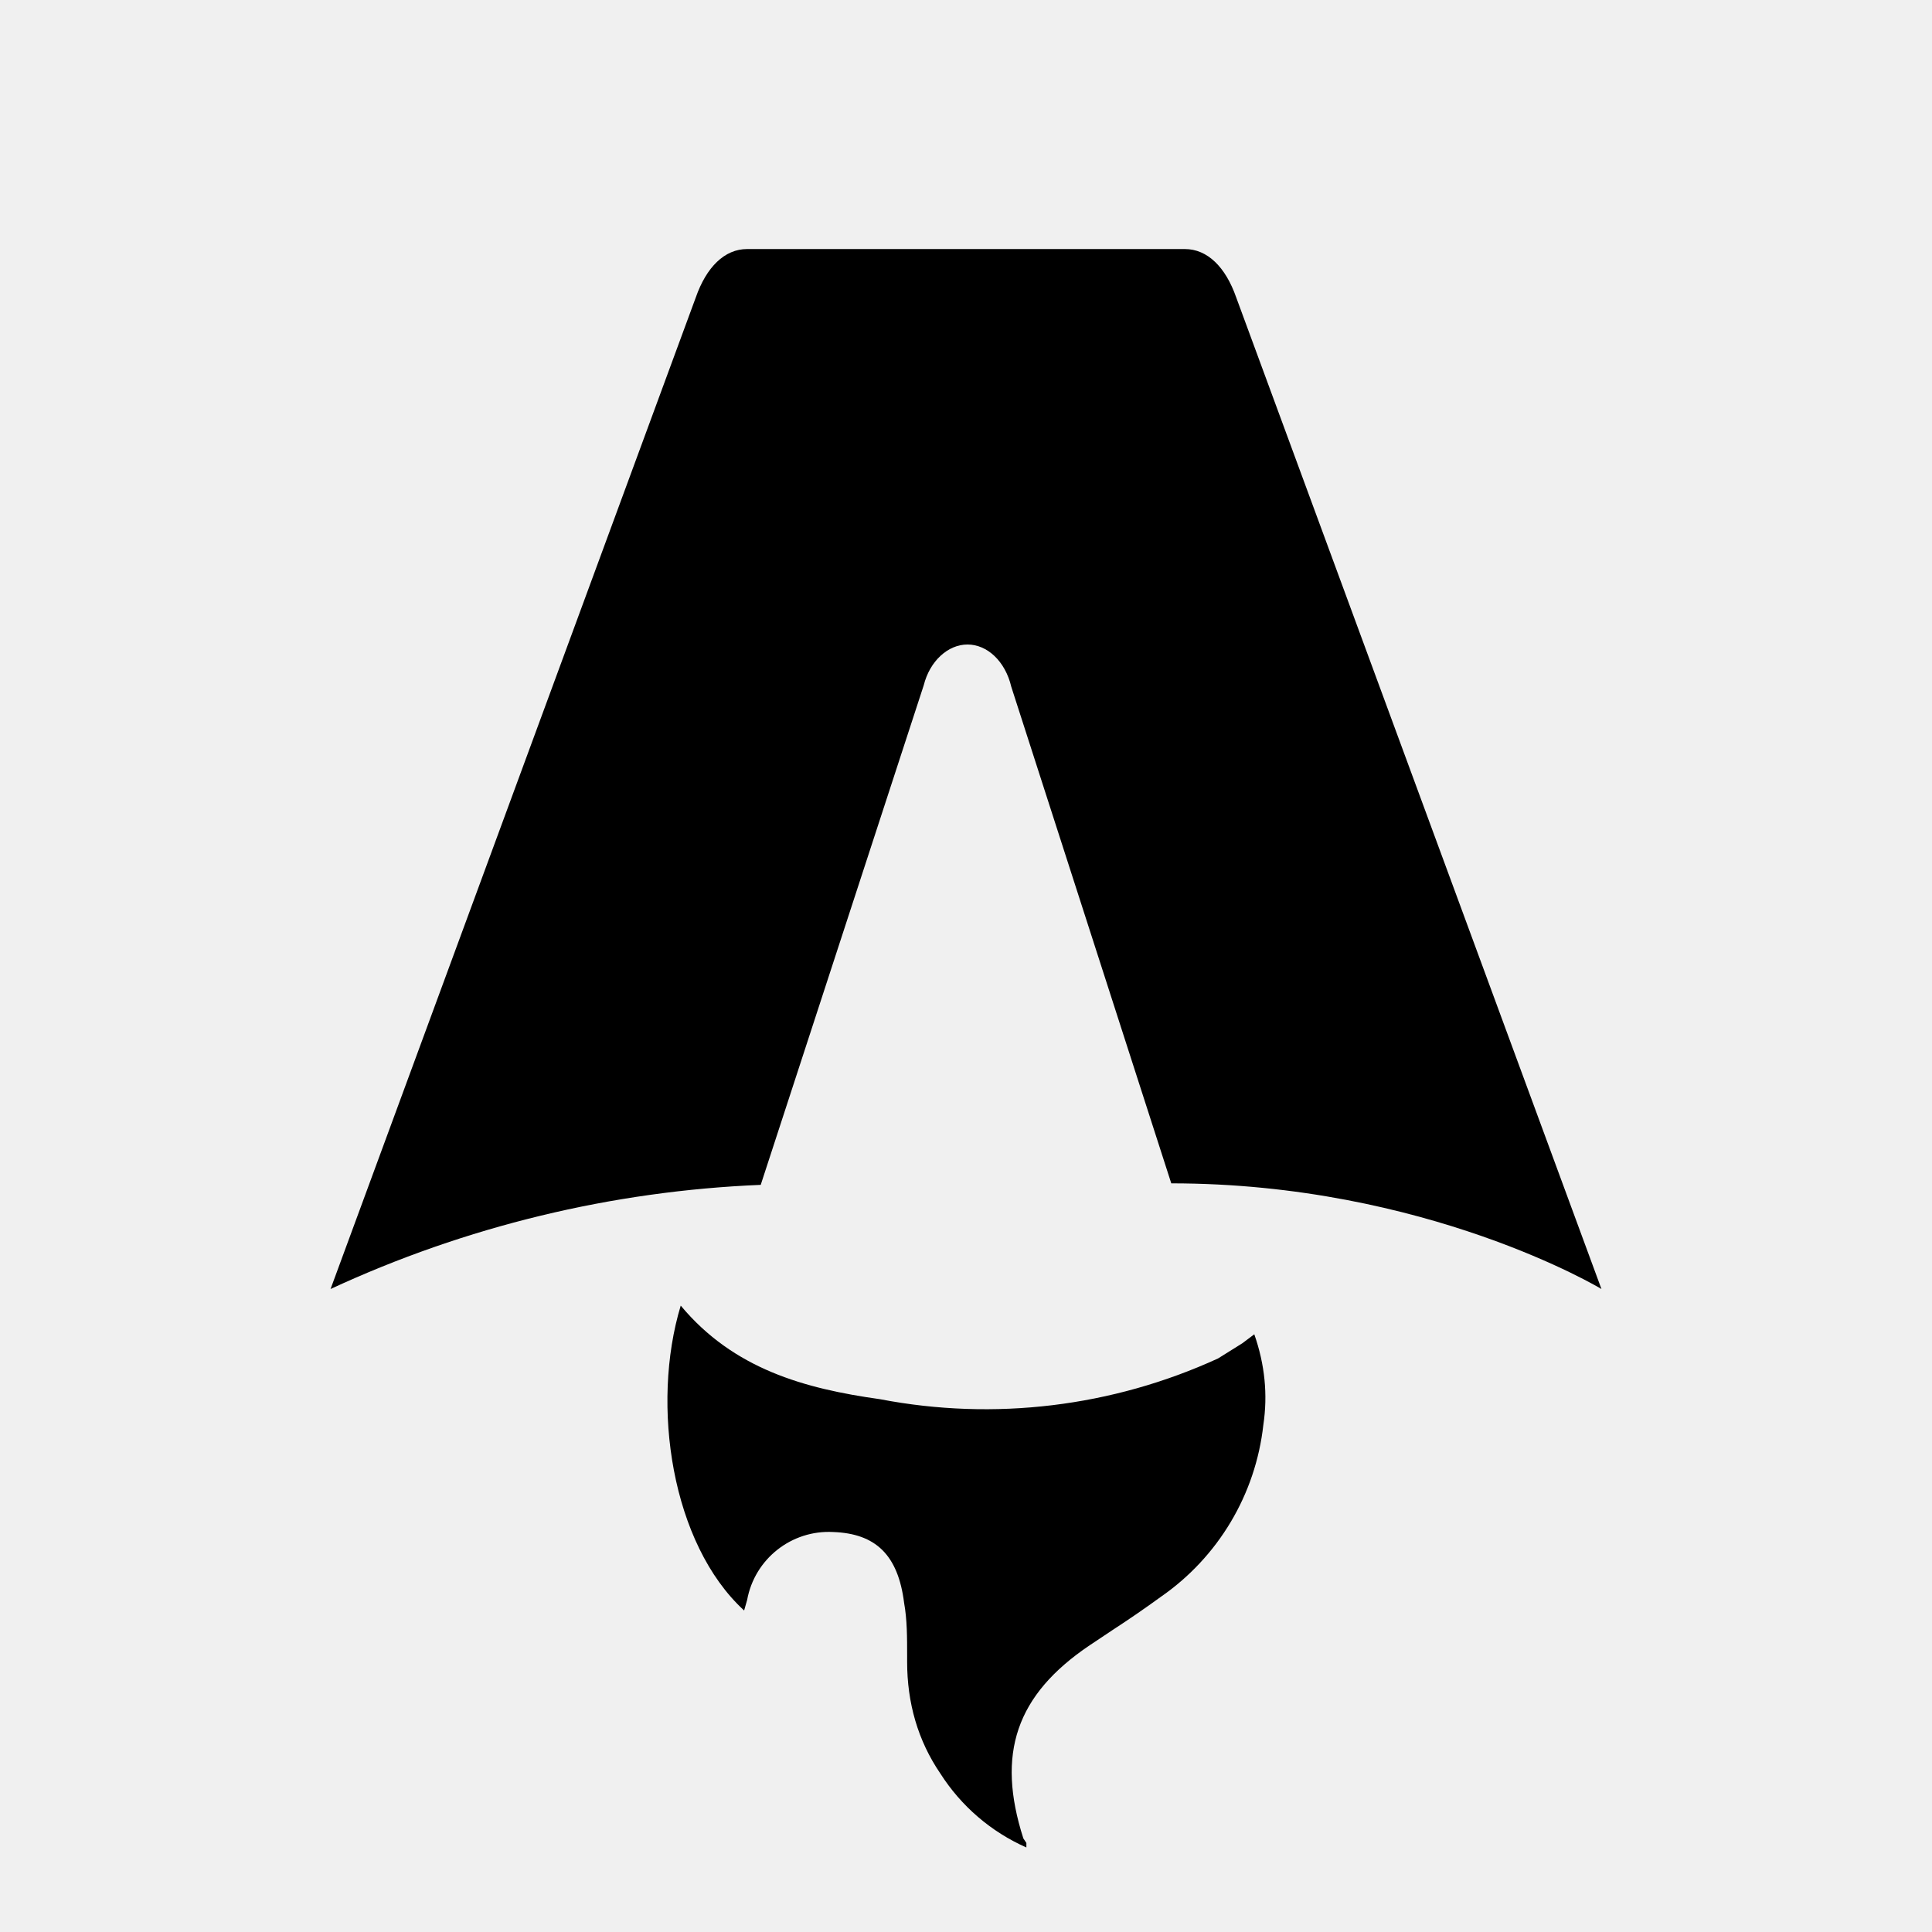
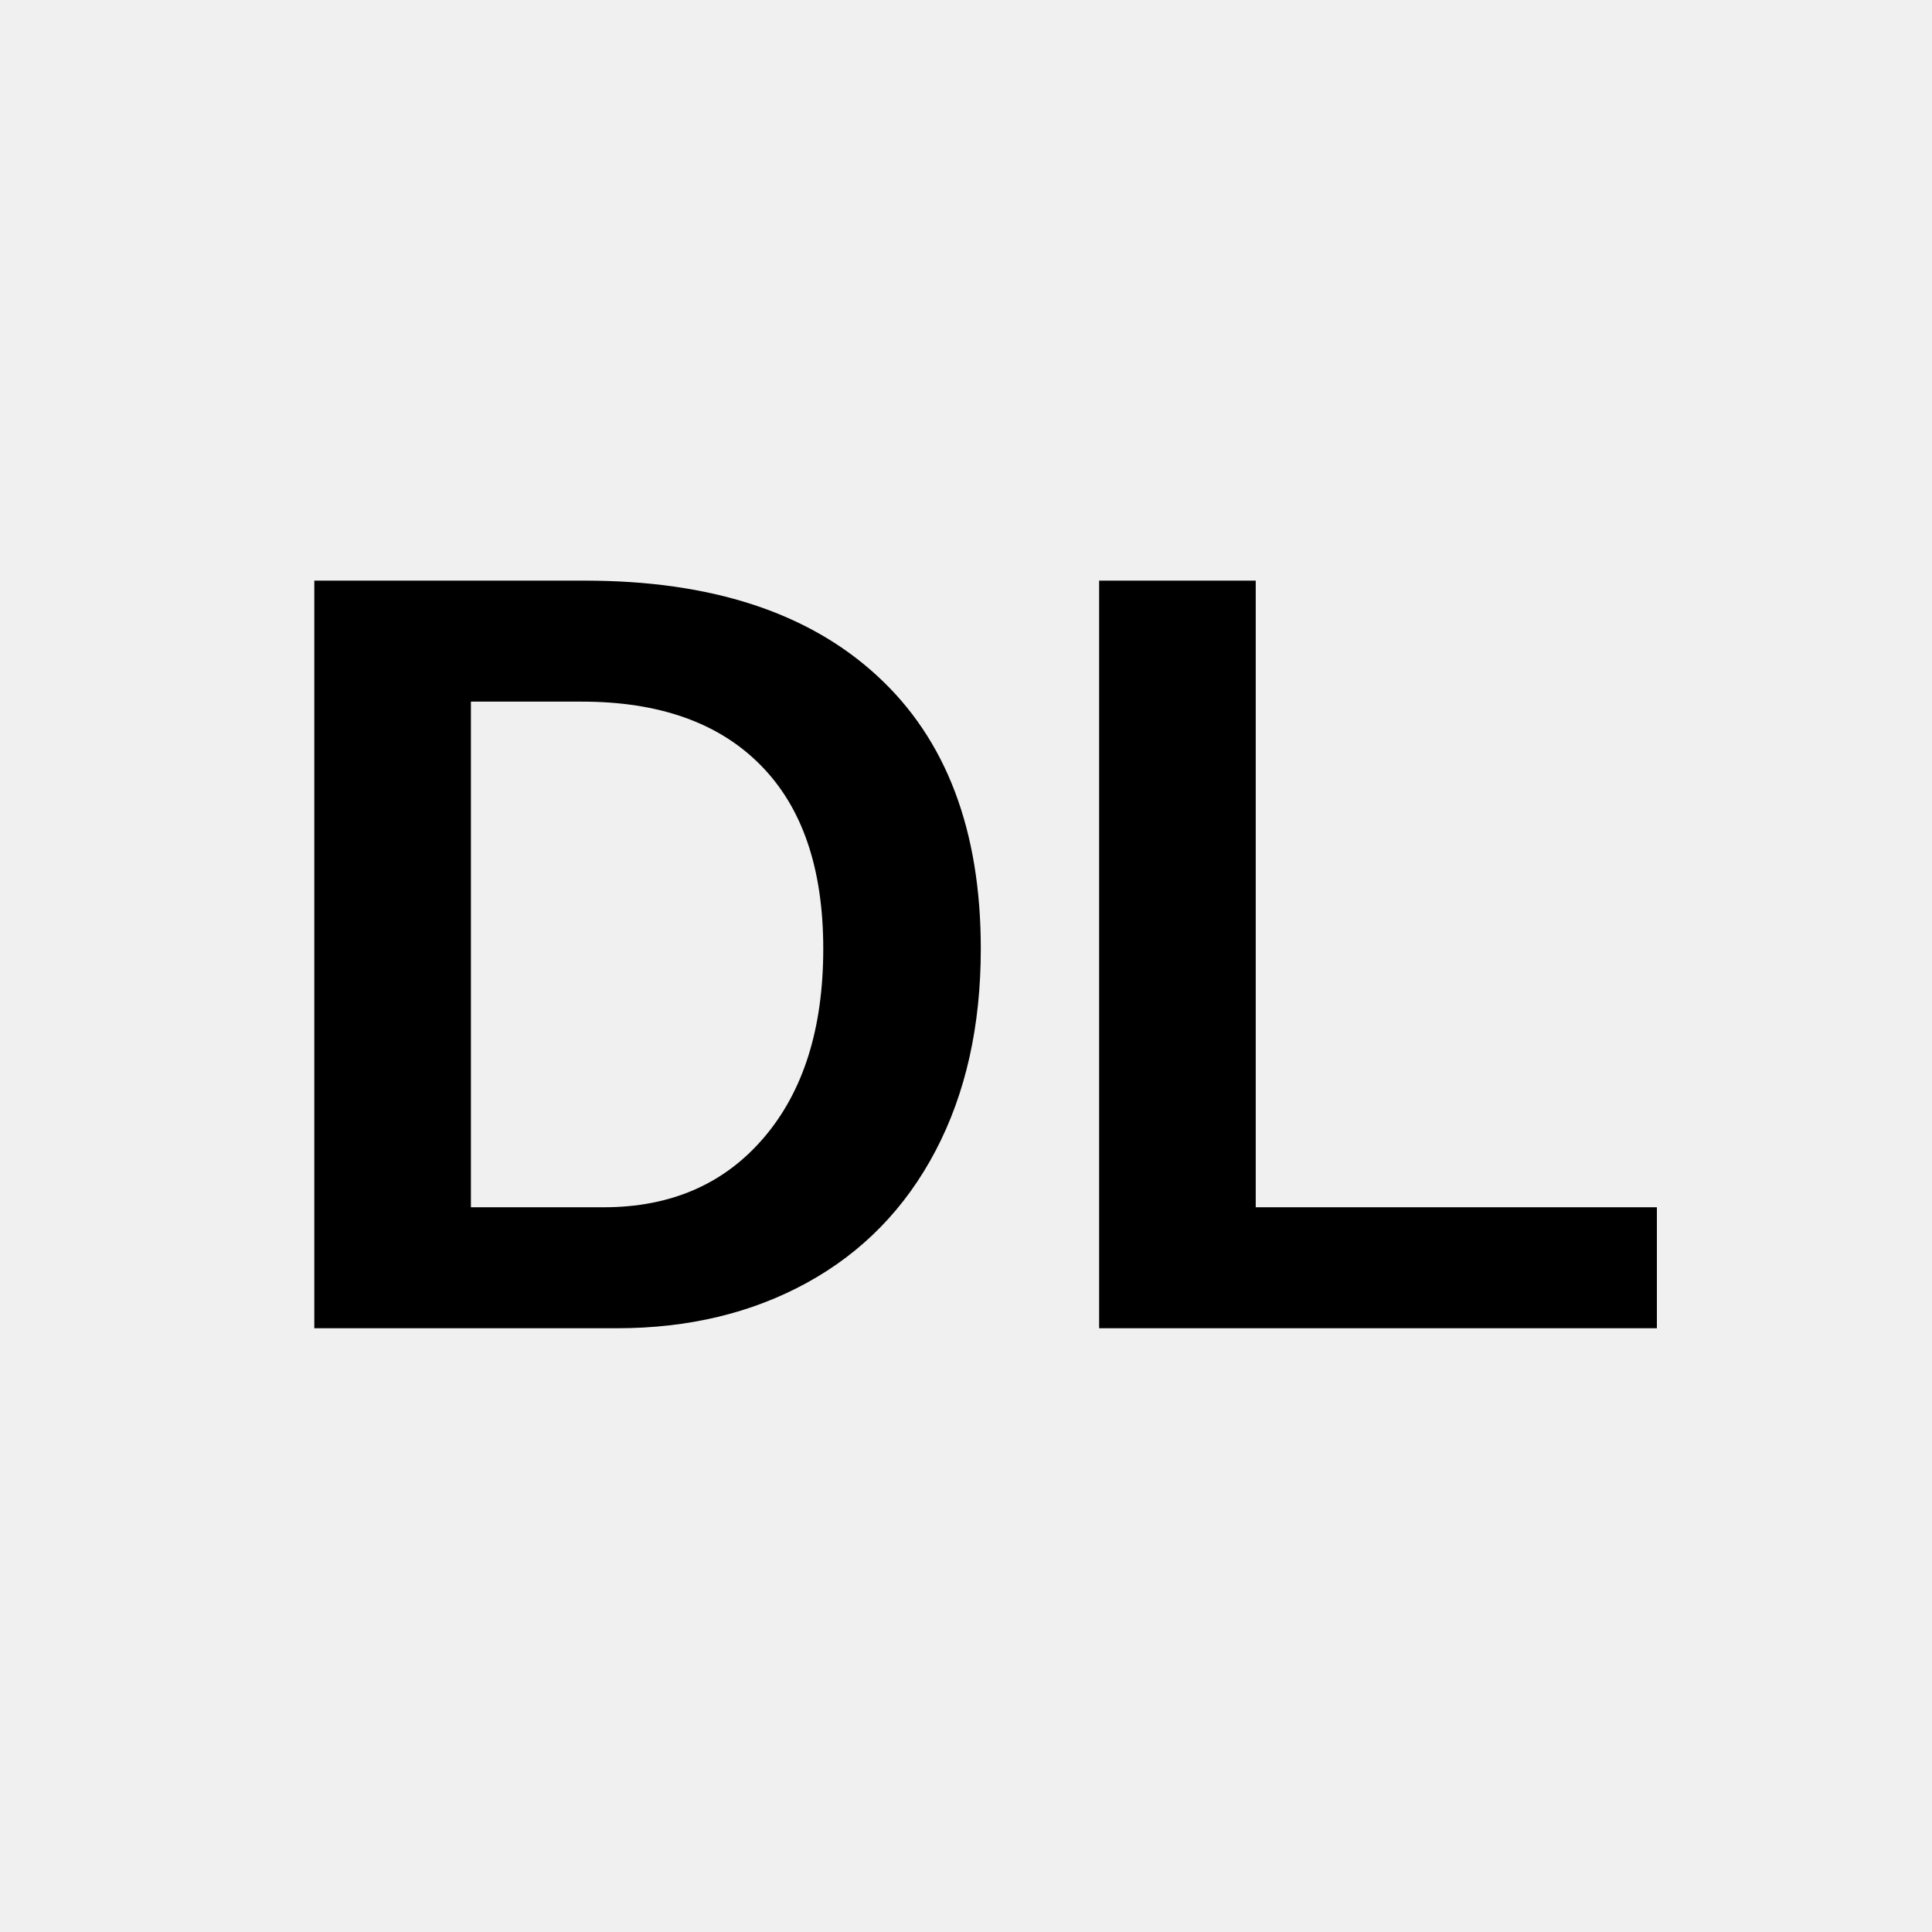
- <svg xmlns="http://www.w3.org/2000/svg" fill="none" viewBox="0 0 128 128">
-   <path d="M50.4 78.5a75.1 75.1 0 0 0-28.5 6.9l24.2-65.7c.7-2 1.9-3.2 3.4-3.2h29c1.5 0 2.7 1.2 3.4 3.2l24.2 65.7s-11.6-7-28.5-7L67 45.5c-.4-1.7-1.6-2.8-2.9-2.8-1.3 0-2.5 1.1-2.9 2.7L50.4 78.5Zm-1.1 28.2Zm-4.2-20.2c-2 6.6-.6 15.8 4.2 20.2a17.5 17.5 0 0 1 .2-.7 5.5 5.5 0 0 1 5.7-4.5c2.8.1 4.3 1.5 4.7 4.7.2 1.1.2 2.3.2 3.5v.4c0 2.7.7 5.2 2.2 7.4a13 13 0 0 0 5.7 4.9v-.3l-.2-.3c-1.8-5.6-.5-9.5 4.4-12.8l1.5-1a73 73 0 0 0 3.2-2.2 16 16 0 0 0 6.8-11.4c.3-2 .1-4-.6-6l-.8.6-1.6 1a37 37 0 0 1-22.4 2.7c-5-.7-9.7-2-13.2-6.2Z" />
+ <svg xmlns="http://www.w3.org/2000/svg" viewBox="0 0 128 128">
  <style>
-         path { fill: #000; }
-         @media (prefers-color-scheme: dark) {
-             path { fill: #FFF; }
-         }
-     </style>
+     text { 
+       font-family: Arial, sans-serif; 
+       font-weight: 900; 
+       font-size: 72px;
+     }
+     @media (prefers-color-scheme: dark) {
+       text { fill: #afc7d9; }
+     }
+     @media (prefers-color-scheme: light) {
+       text { fill: #071c34; }
+     }
+   </style>
+   <text x="64" y="88" text-anchor="middle">DL</text>
</svg>
